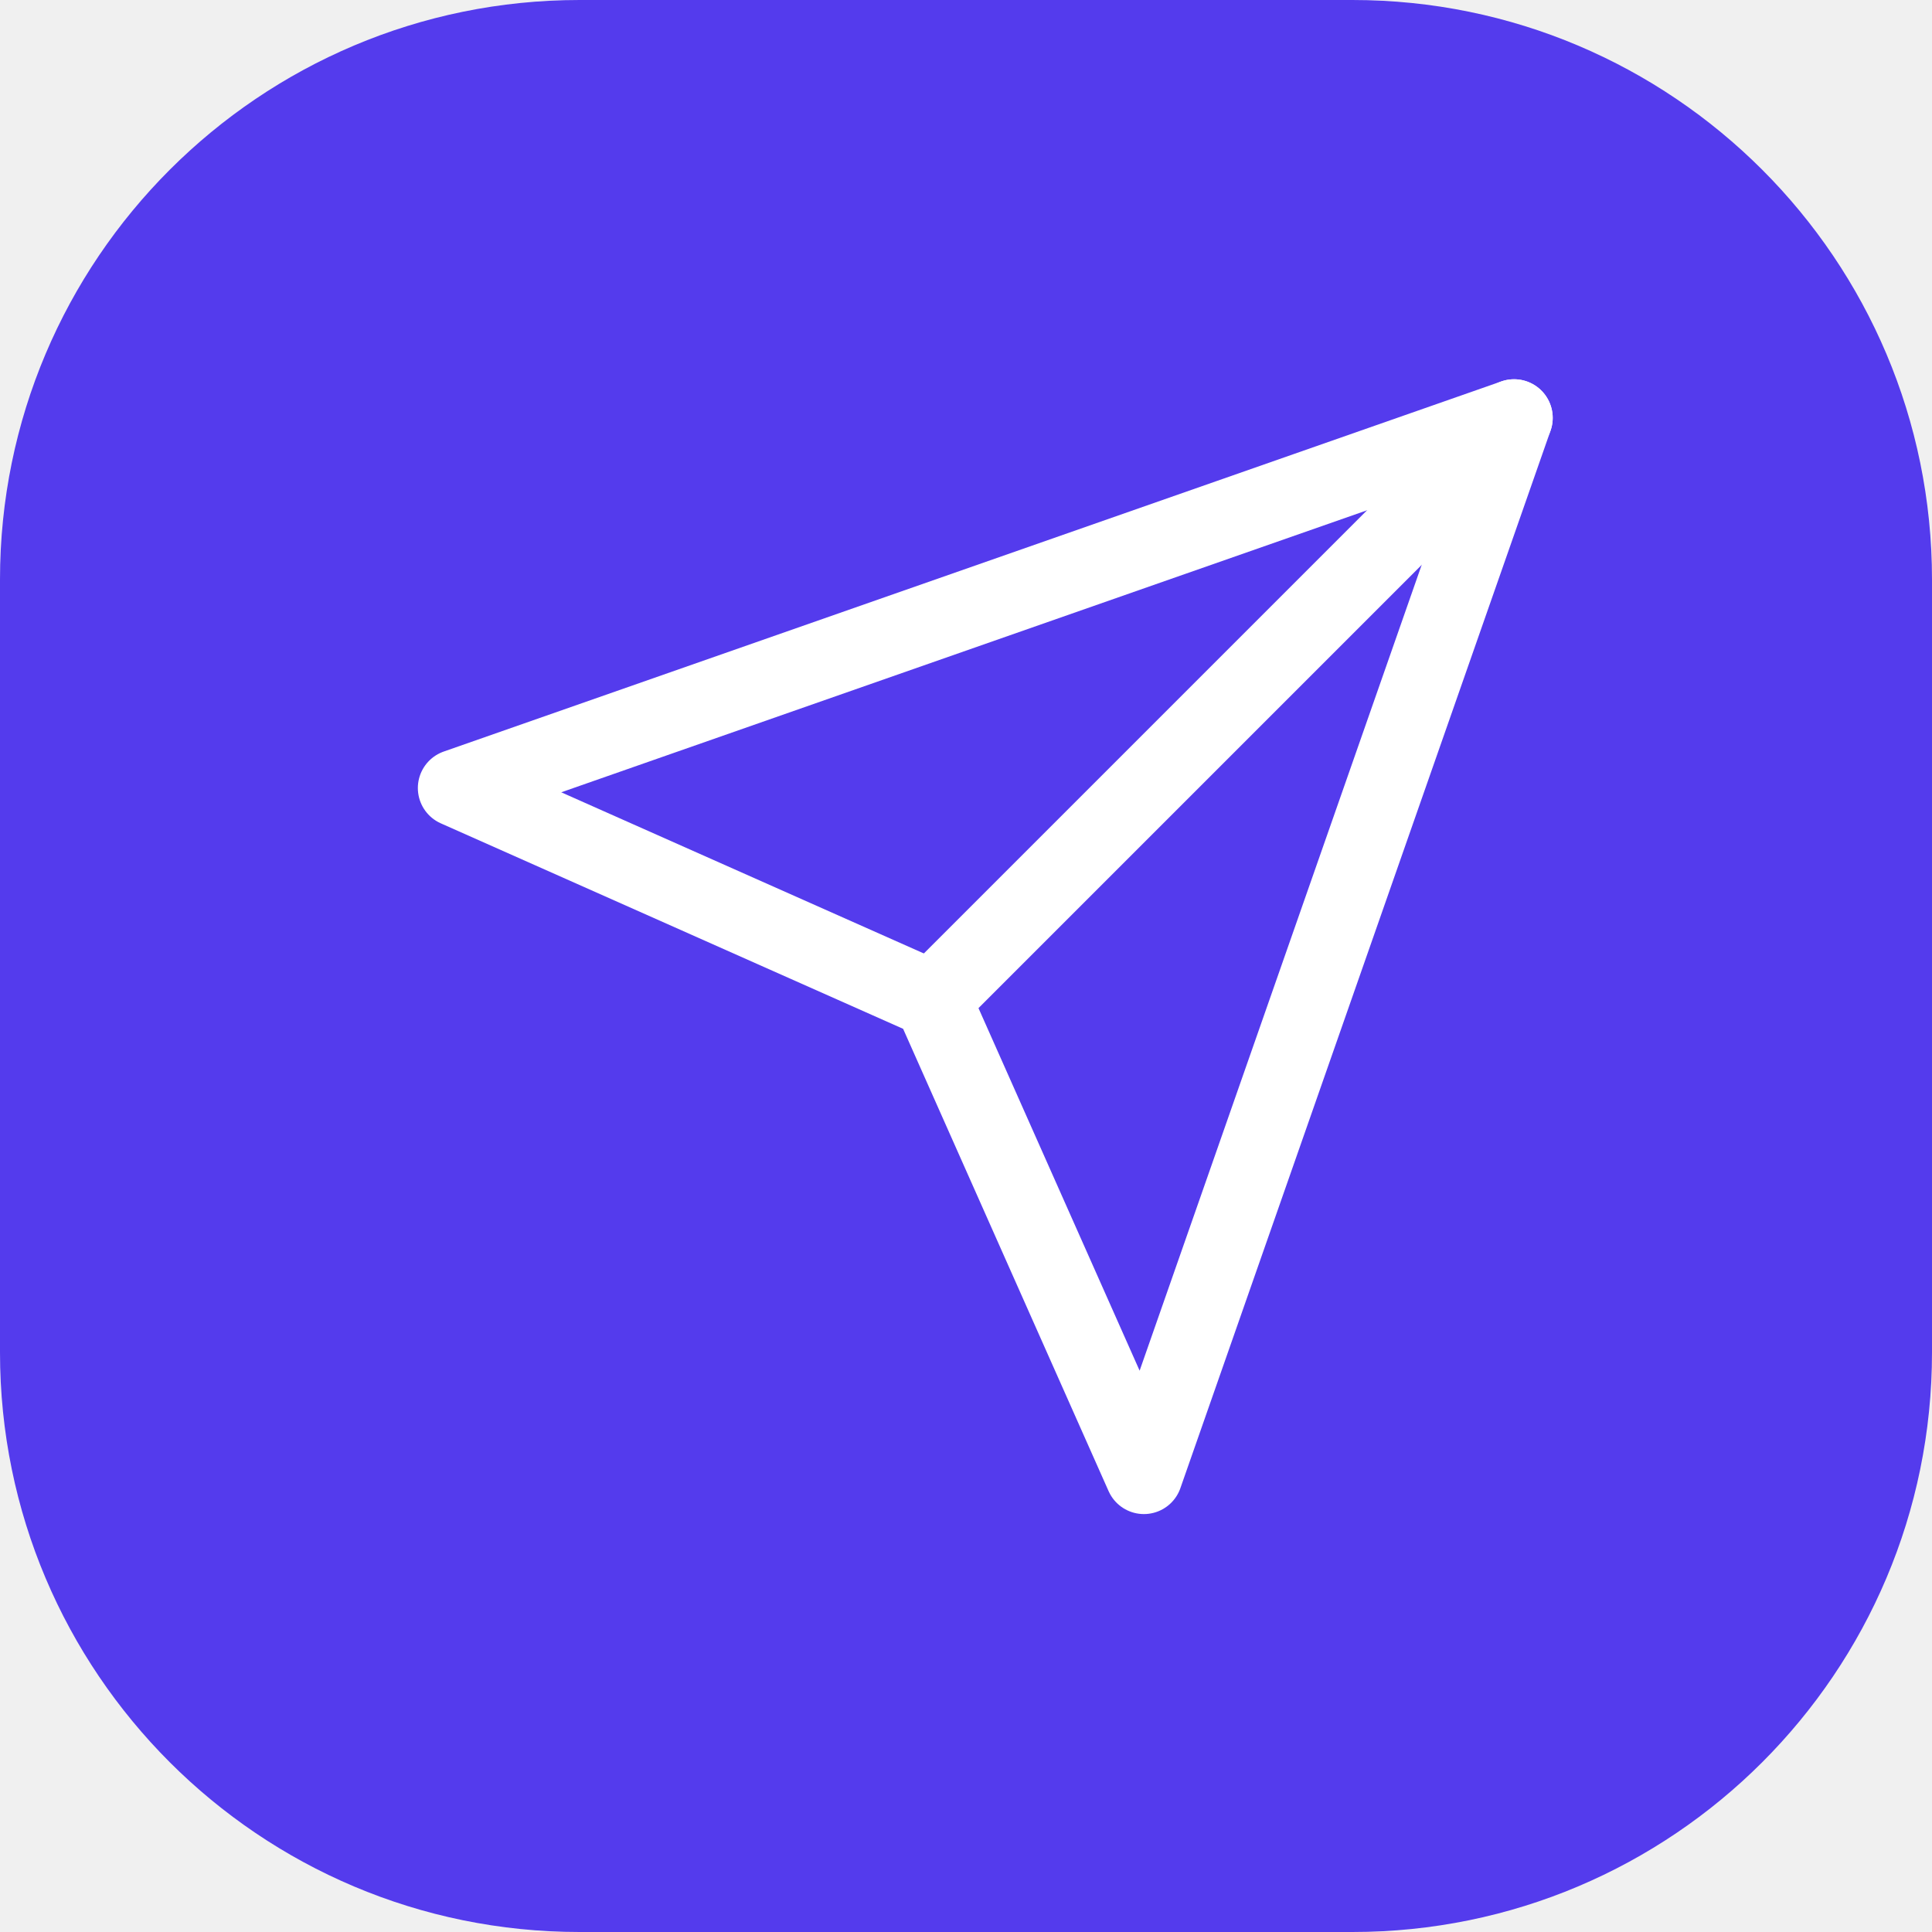
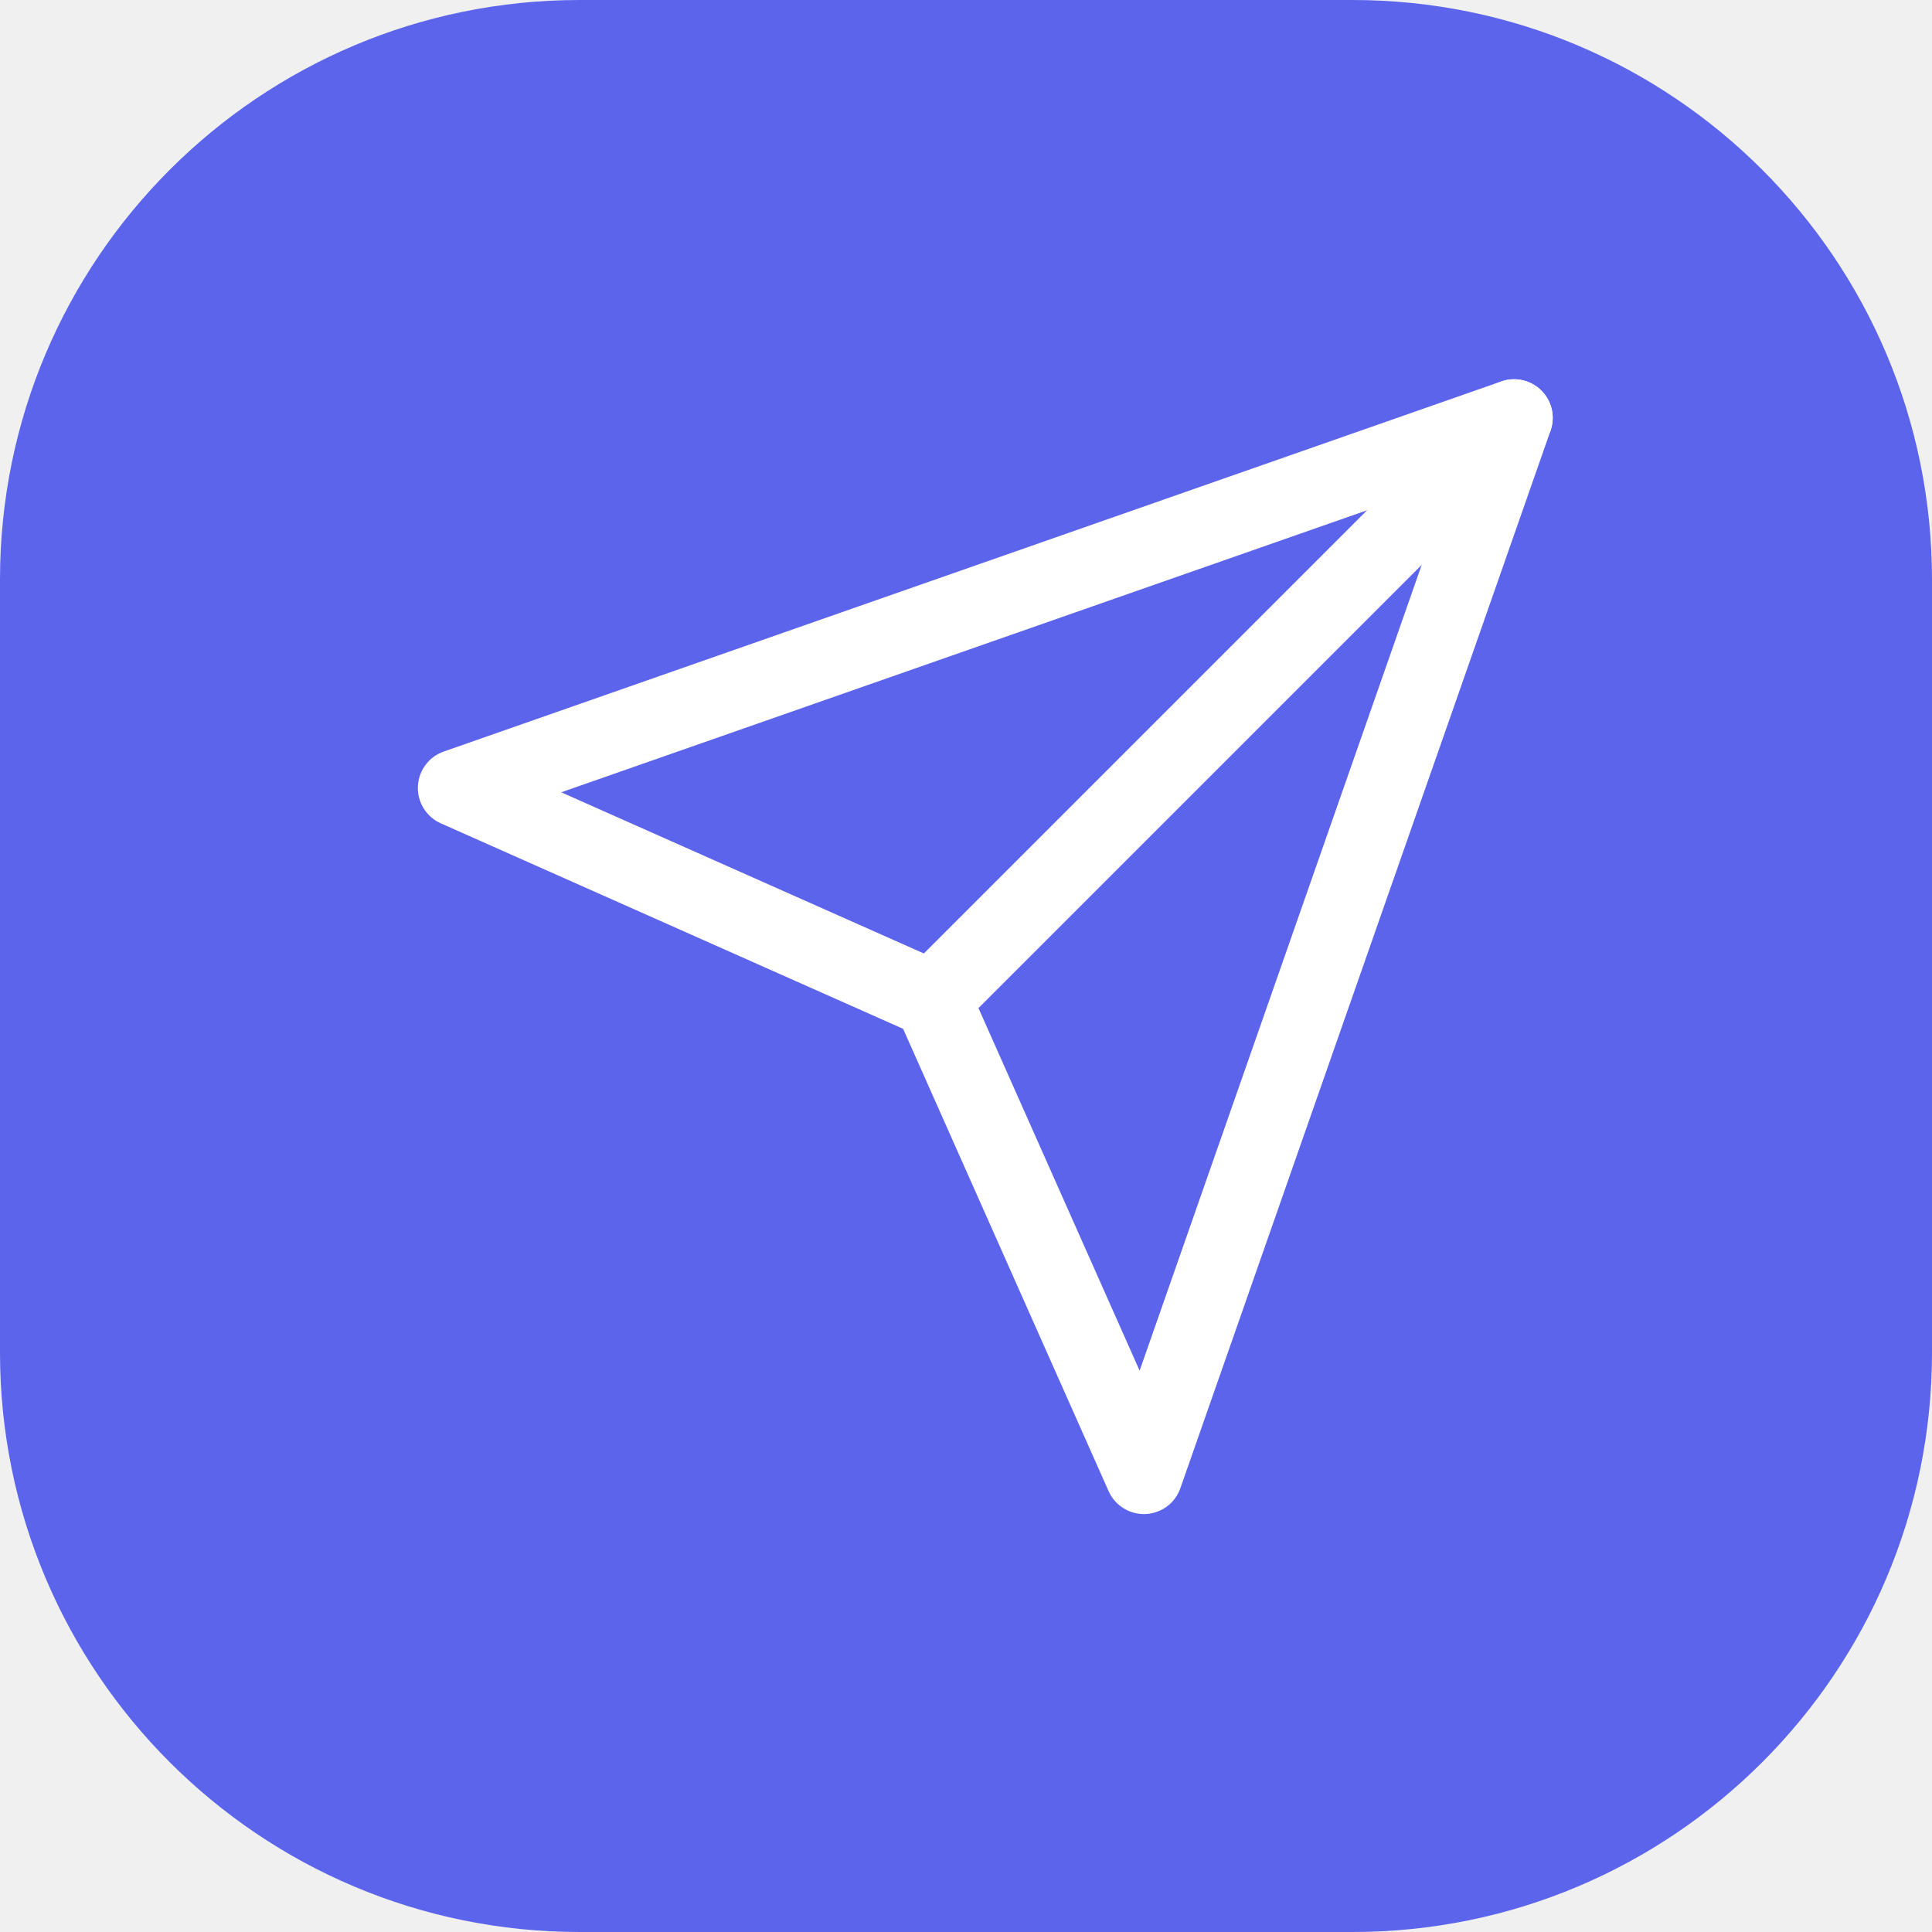
<svg xmlns="http://www.w3.org/2000/svg" width="50" height="50" viewBox="0 0 50 50" fill="none">
-   <rect width="50" height="50" rx="15" fill="#543BED" />
+   <rect width="50" height="50" rx="15" fill="#5c64ec" />
  <path d="M39.184 10.815L24.131 25.868" stroke="white" stroke-width="2" stroke-linecap="round" stroke-linejoin="round" />
  <path d="M39.184 10.815L29.604 38.184L24.13 25.868L11.814 20.394L39.184 10.815Z" stroke="white" stroke-width="2" stroke-linecap="round" stroke-linejoin="round" />
</svg>
